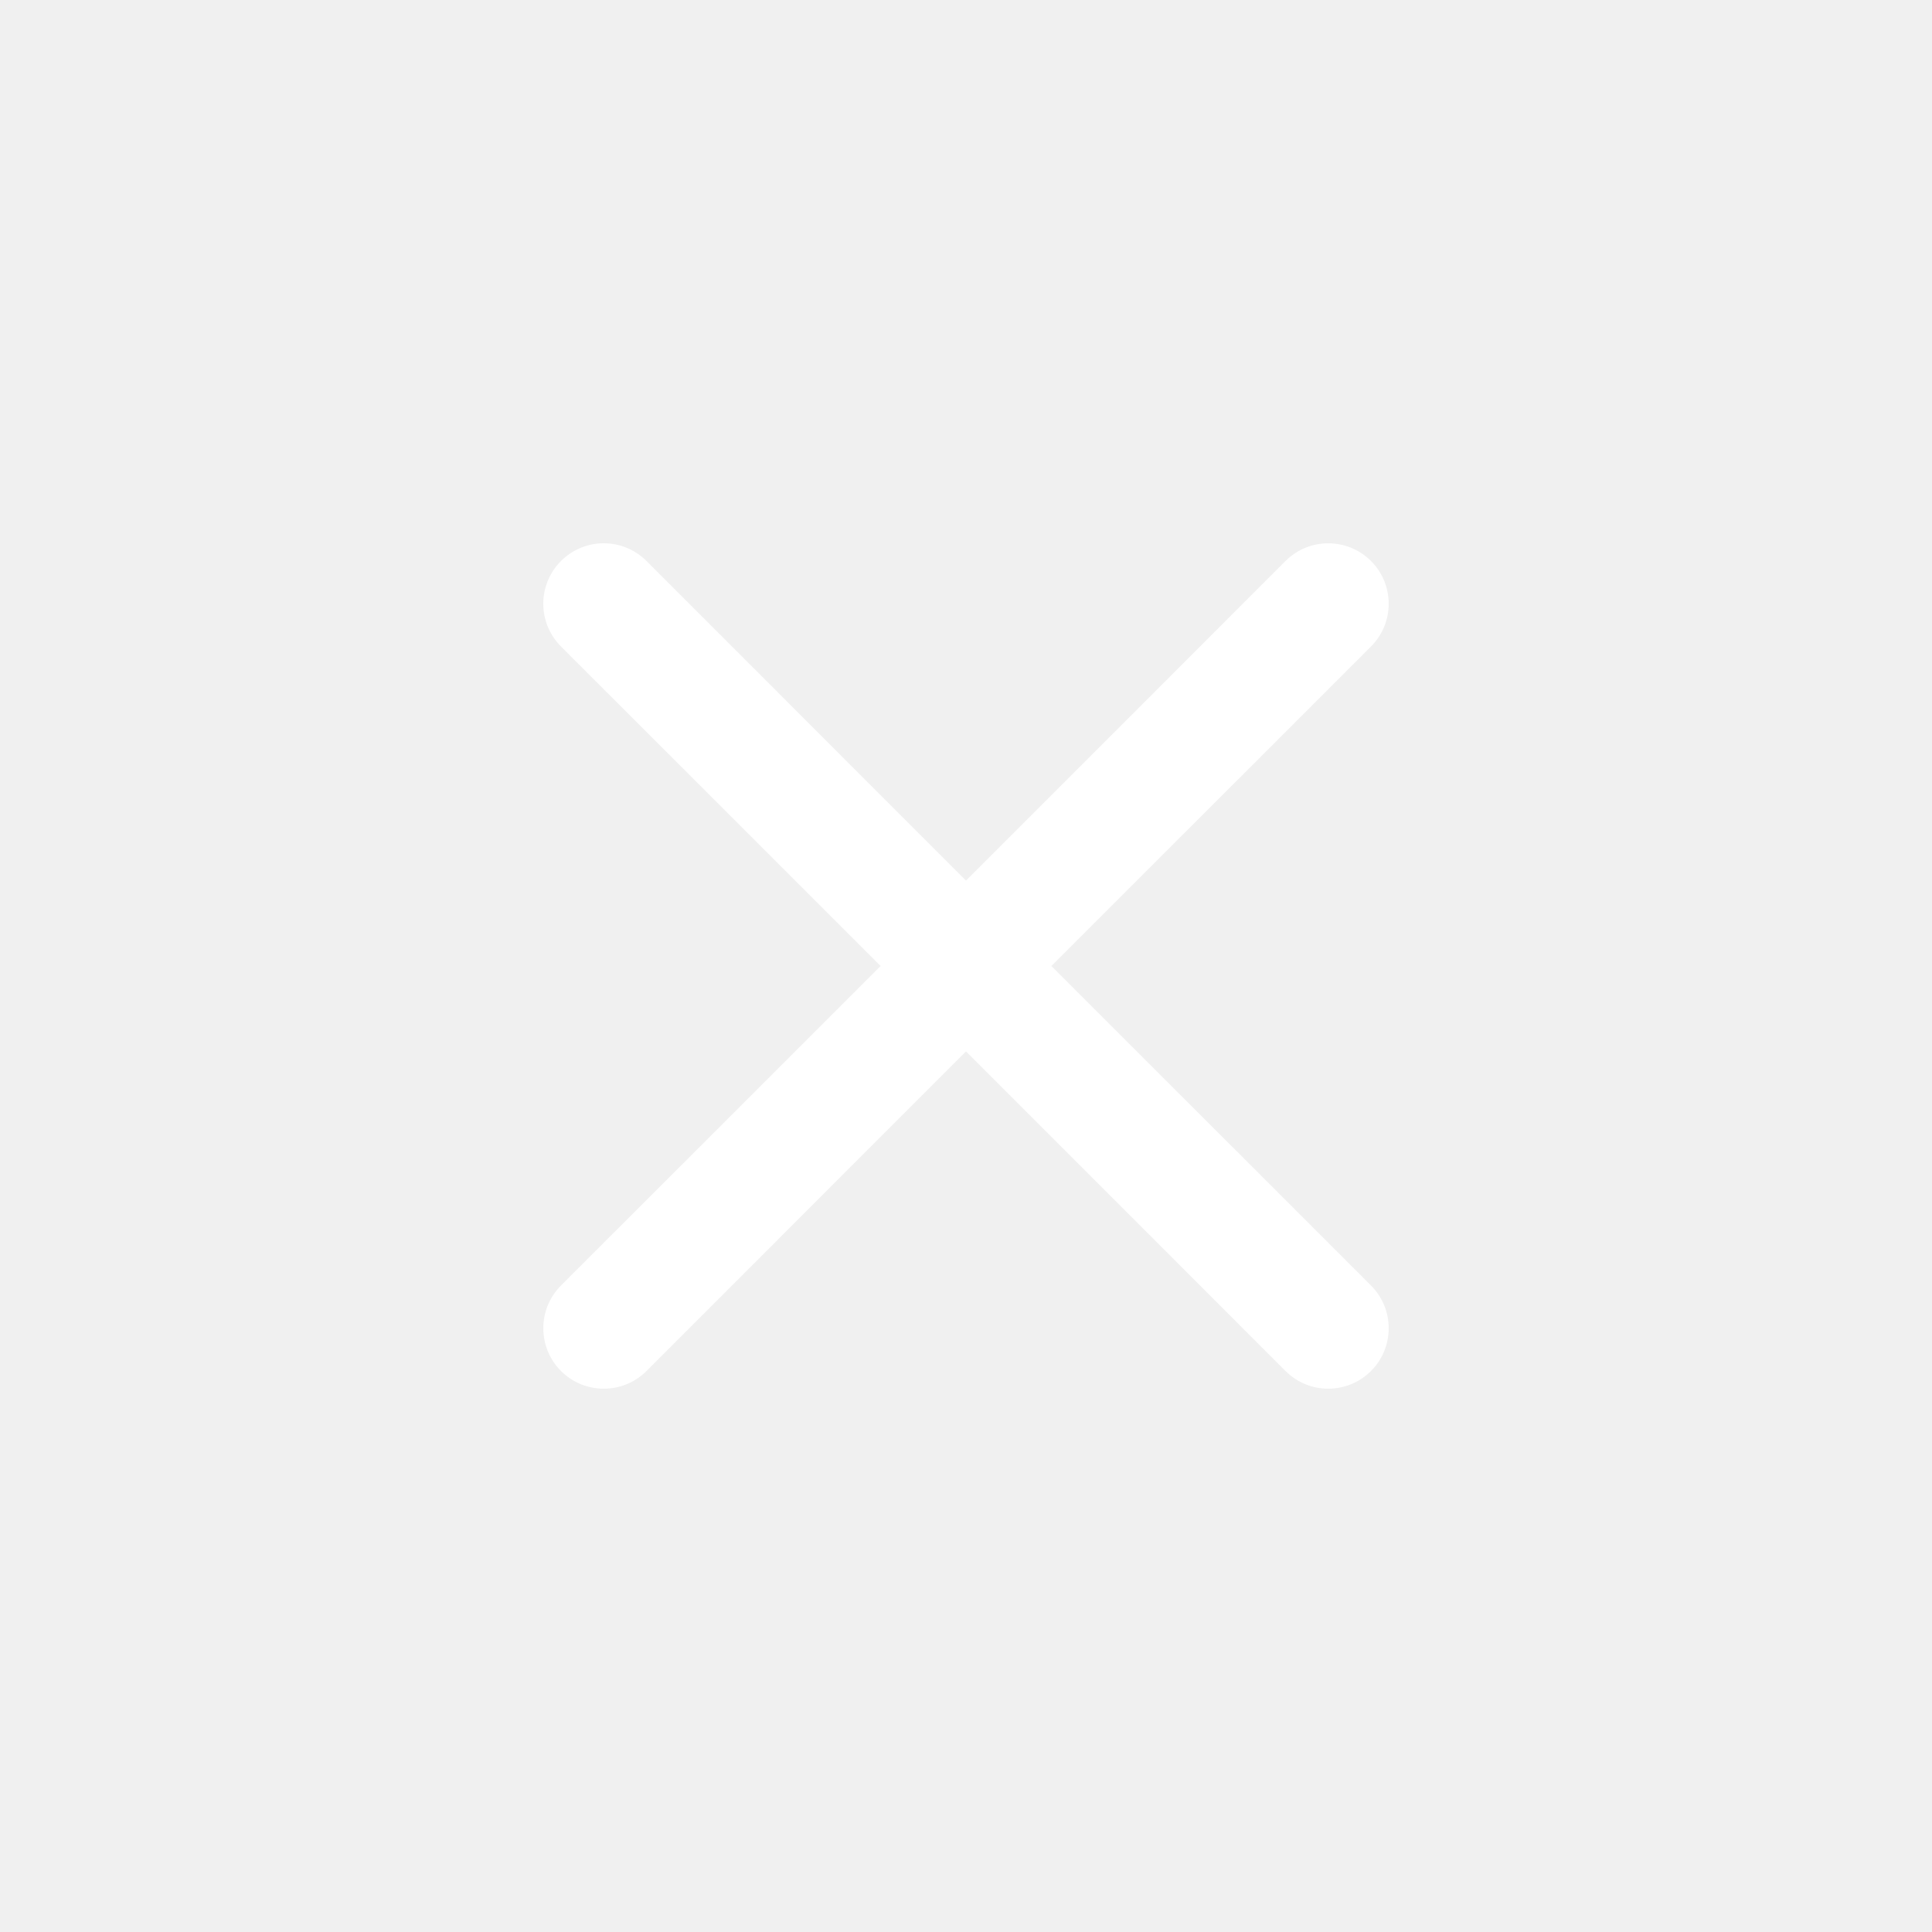
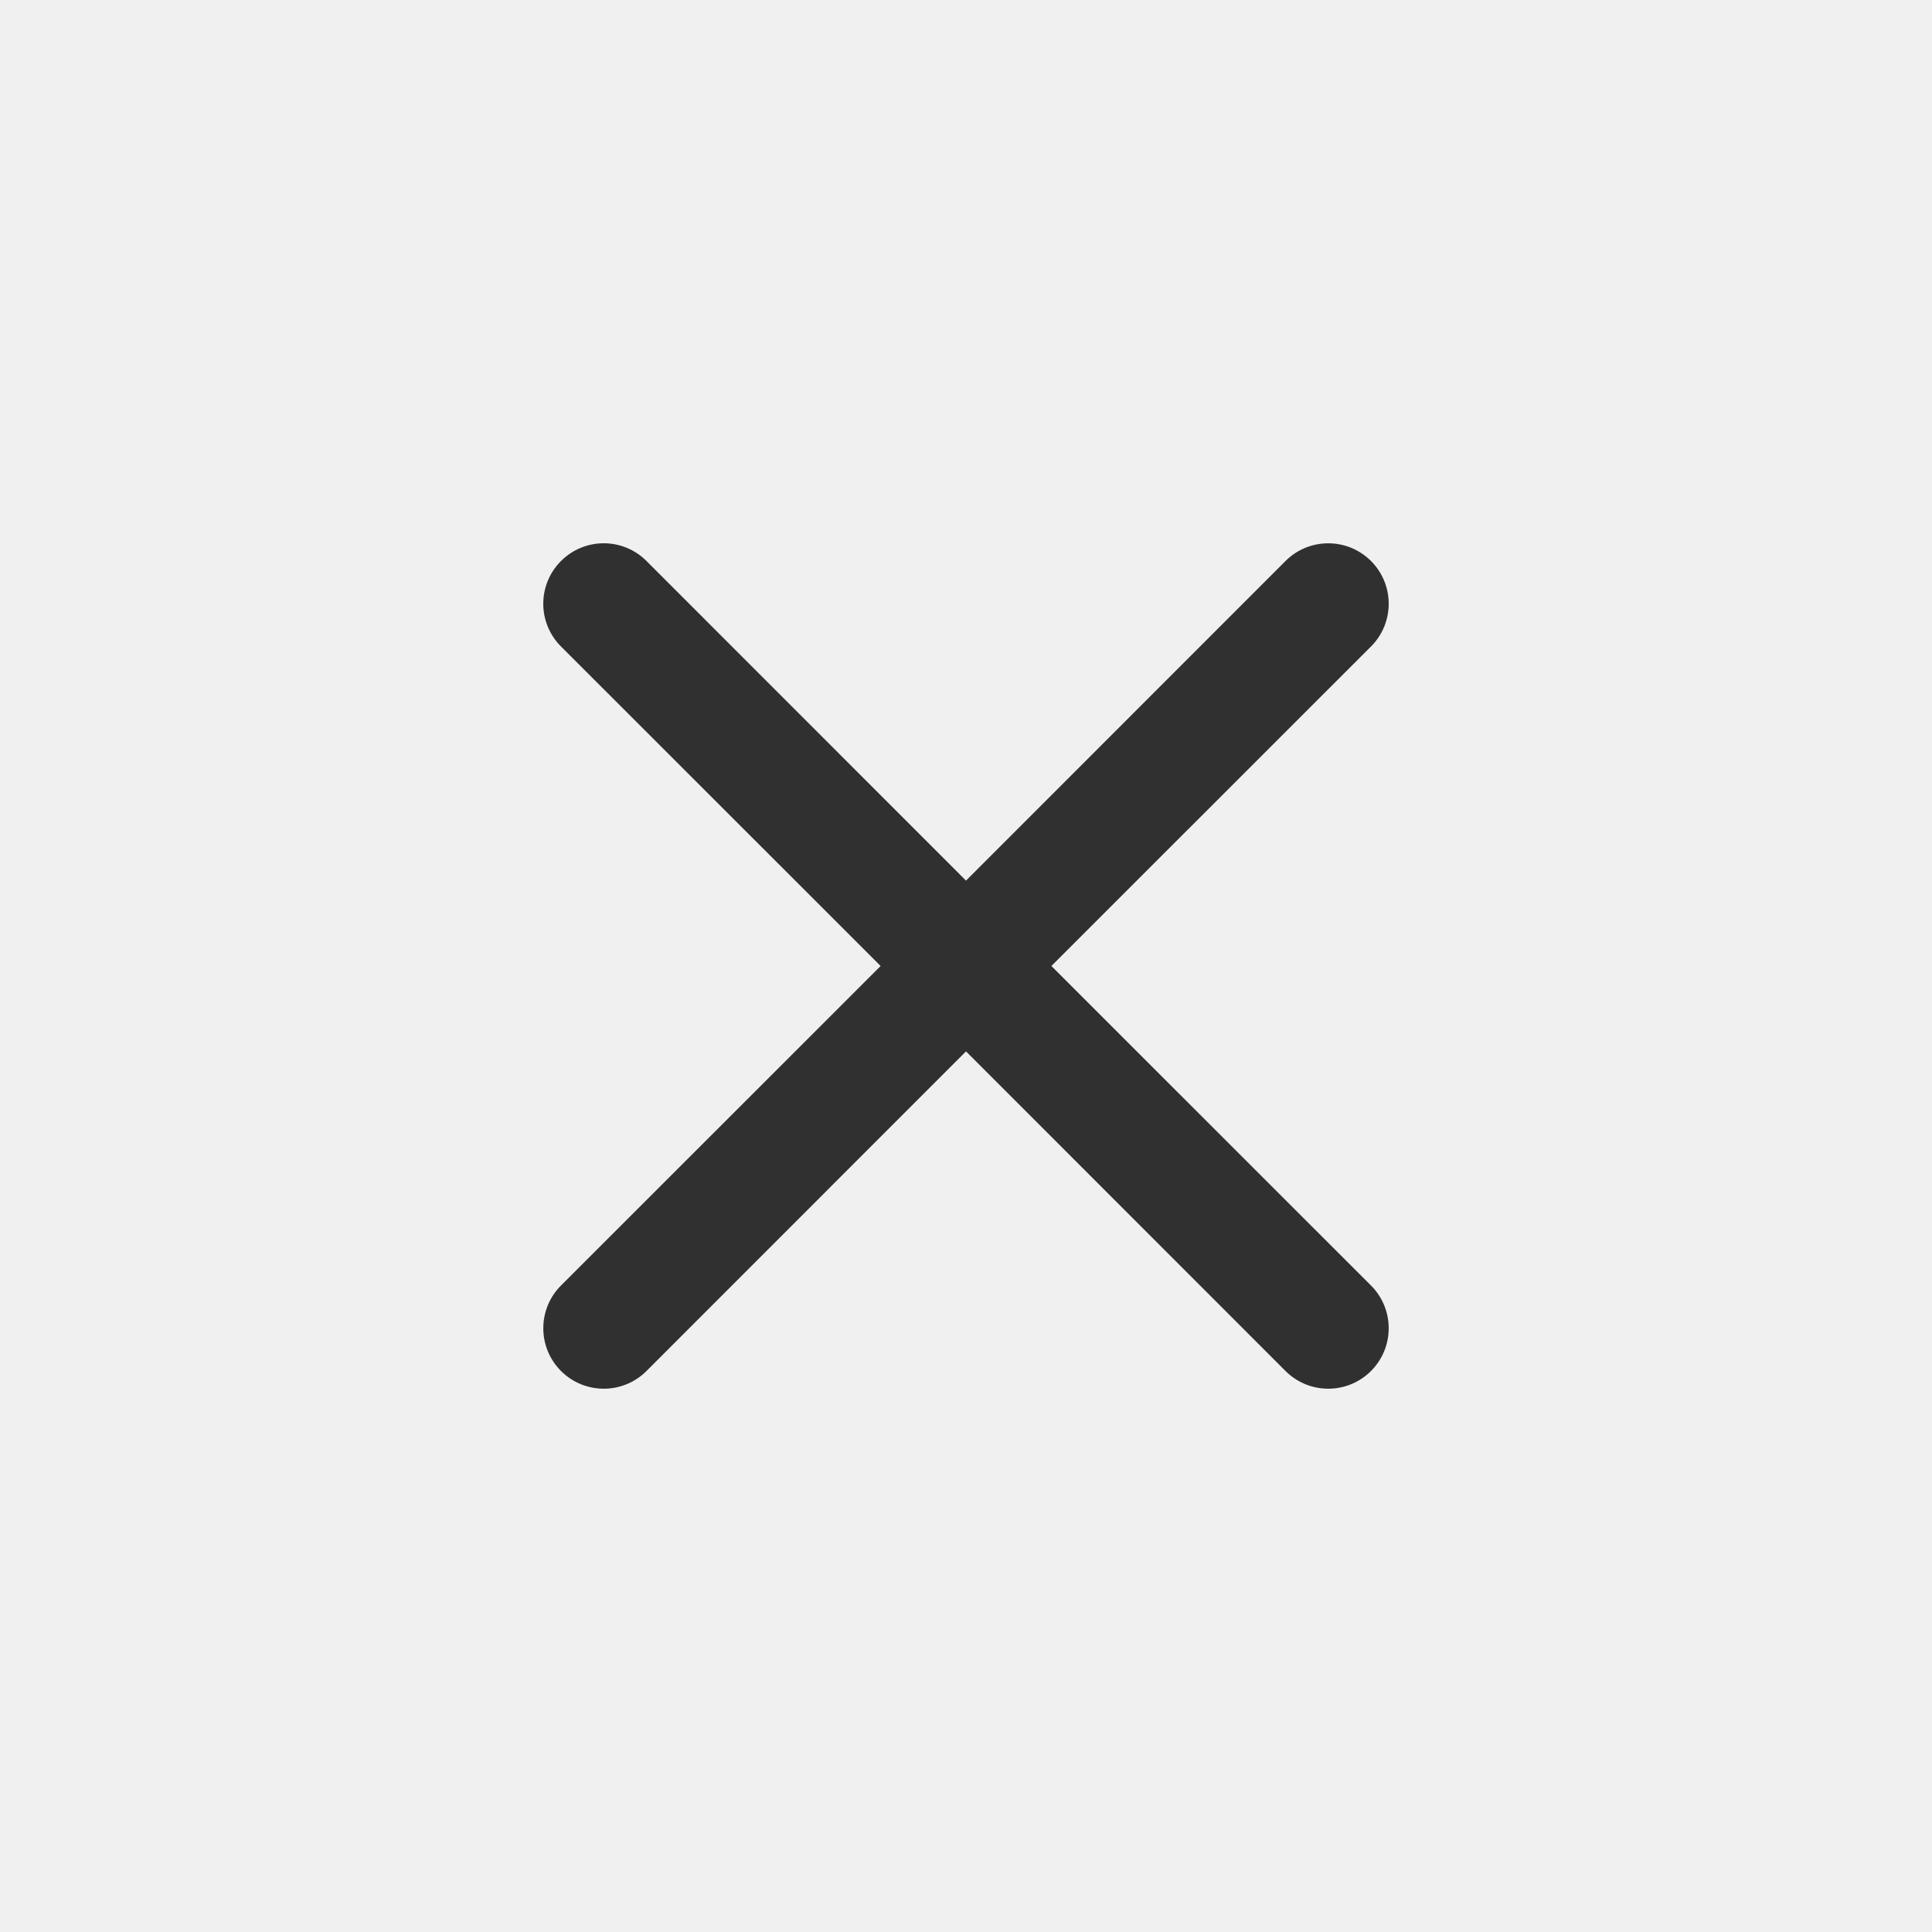
- <svg xmlns="http://www.w3.org/2000/svg" width="16" height="16" fill="white" class="bi bi-x" viewBox="0 0 16 16">
+ <svg xmlns="http://www.w3.org/2000/svg" width="16" height="16" fill="rgb(48, 48, 48)" class="bi bi-x" viewBox="0 0 16 16">
  <path d="M4.646 4.646a.5.5 0 0 1 .708 0L8 7.293l2.646-2.647a.5.5 0 0 1 .708.708L8.707 8l2.647 2.646a.5.5 0 0 1-.708.708L8 8.707l-2.646 2.647a.5.5 0 0 1-.708-.708L7.293 8 4.646 5.354a.5.5 0 0 1 0-.708z" />
</svg>
